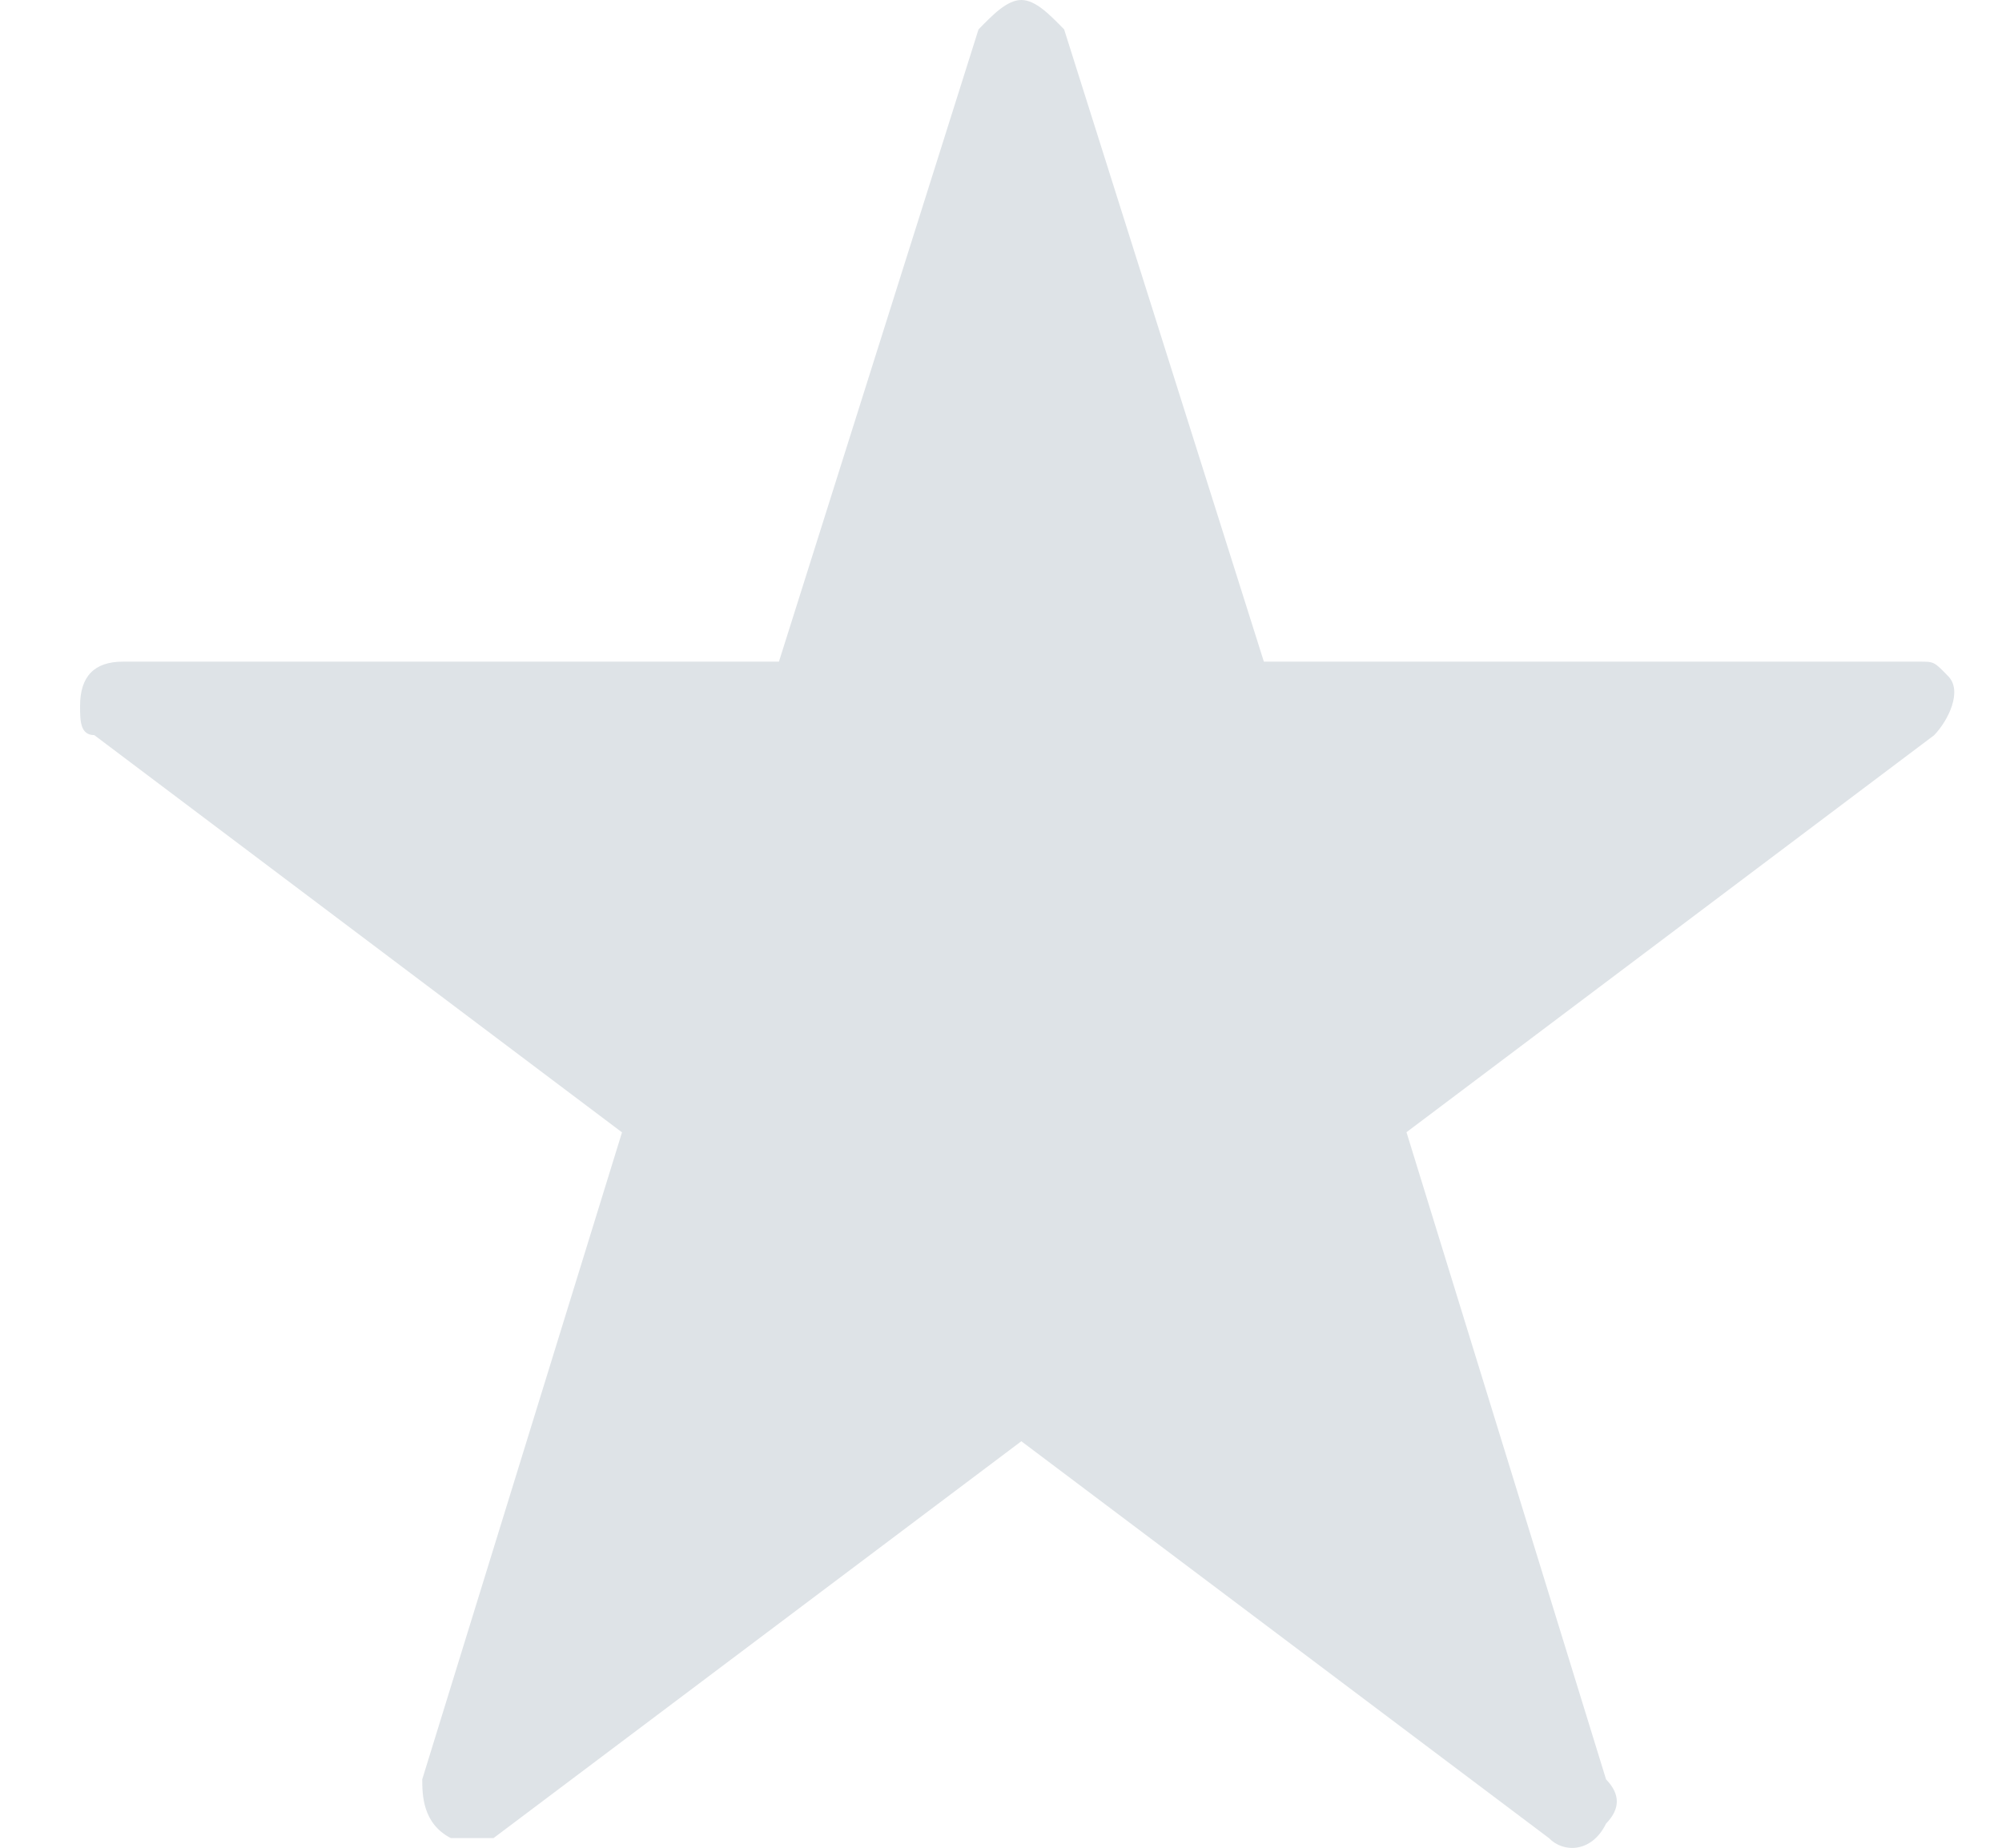
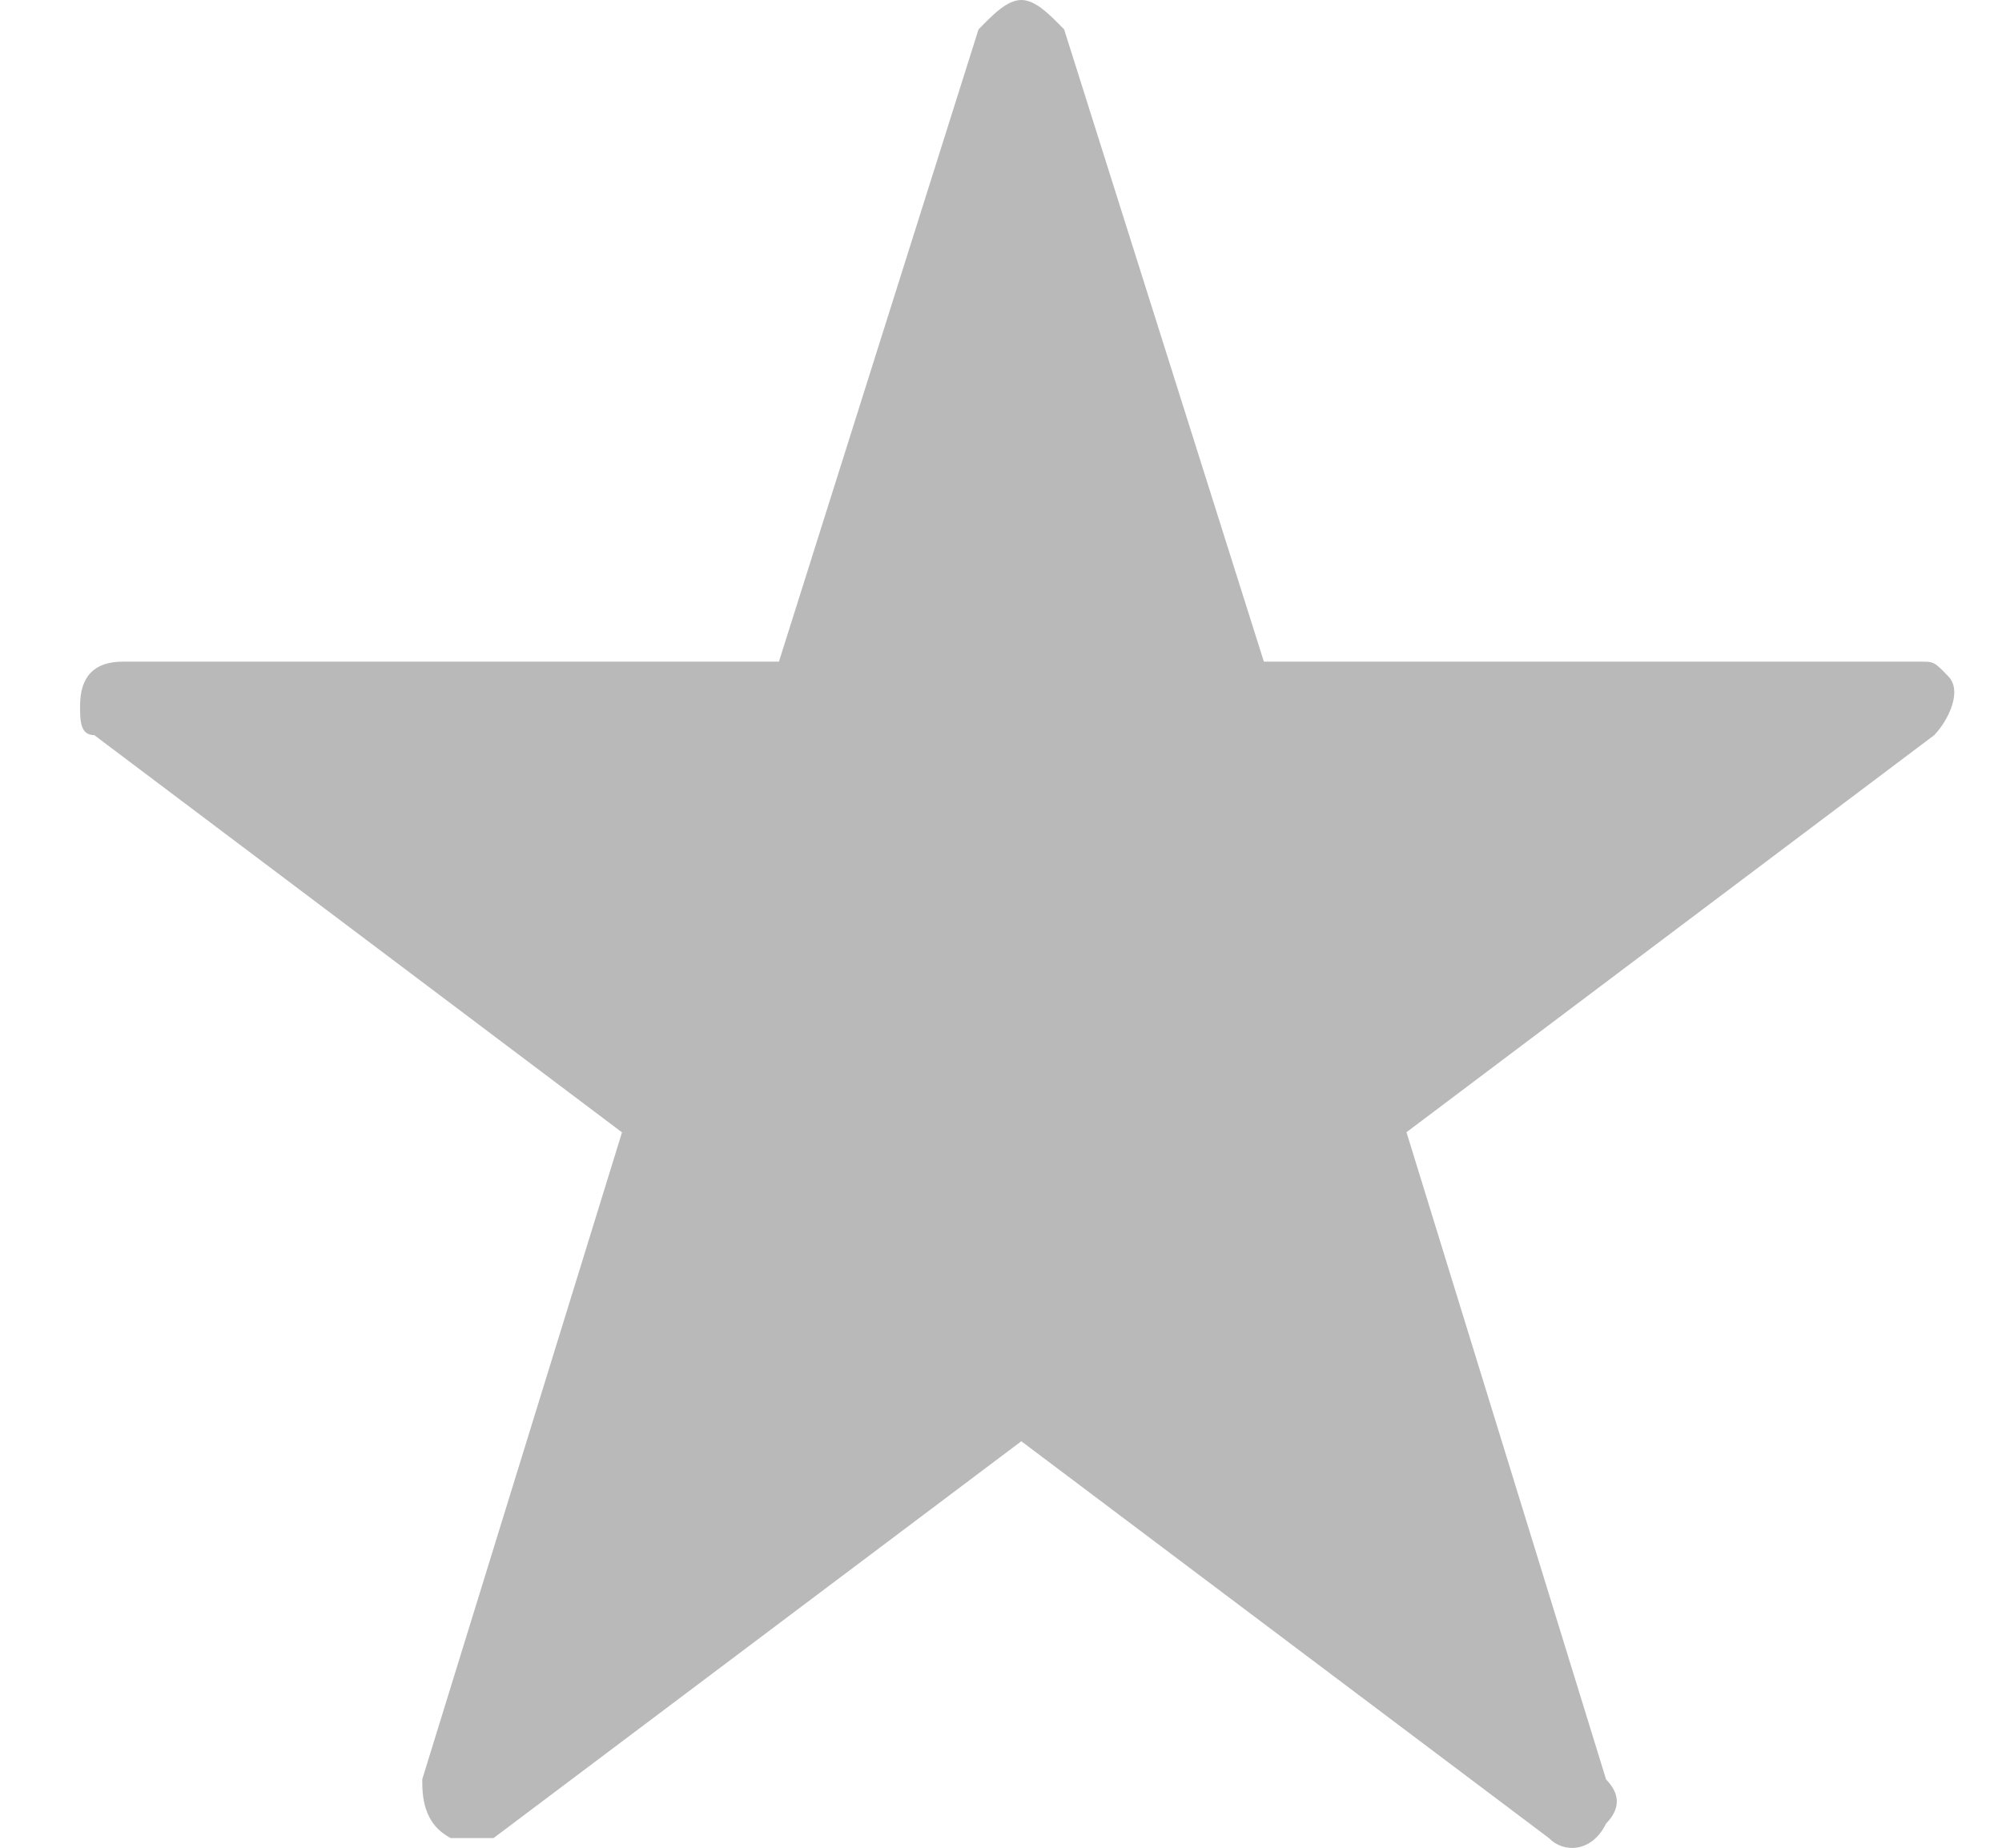
<svg xmlns="http://www.w3.org/2000/svg" width="13" height="12" fill="none">
-   <path d="M6.632 0c-.093 0-.185.096-.278.191L5.058 4.297H.798c-.186 0-.278.096-.278.287 0 .095 0 .19.092.19l3.427 2.58-1.297 4.201c0 .096 0 .287.185.382h.278L6.632 9.36l3.427 2.578c.092.096.277.096.37-.095.093-.096.093-.191 0-.287L9.133 7.353l3.426-2.578c.093-.096.185-.287.093-.382-.093-.096-.093-.096-.185-.096h-4.26L6.91.191C6.817.096 6.725 0 6.632 0z" fill="#dee3e7" />
+   <path d="M6.632 0c-.093 0-.185.096-.278.191L5.058 4.297H.798c-.186 0-.278.096-.278.287 0 .095 0 .19.092.19l3.427 2.58-1.297 4.201c0 .096 0 .287.185.382h.278L6.632 9.36l3.427 2.578c.092.096.277.096.37-.095.093-.096.093-.191 0-.287L9.133 7.353l3.426-2.578c.093-.096.185-.287.093-.382-.093-.096-.093-.096-.185-.096h-4.26L6.91.191C6.817.096 6.725 0 6.632 0z" fill="#B9B9B9" />
</svg>
